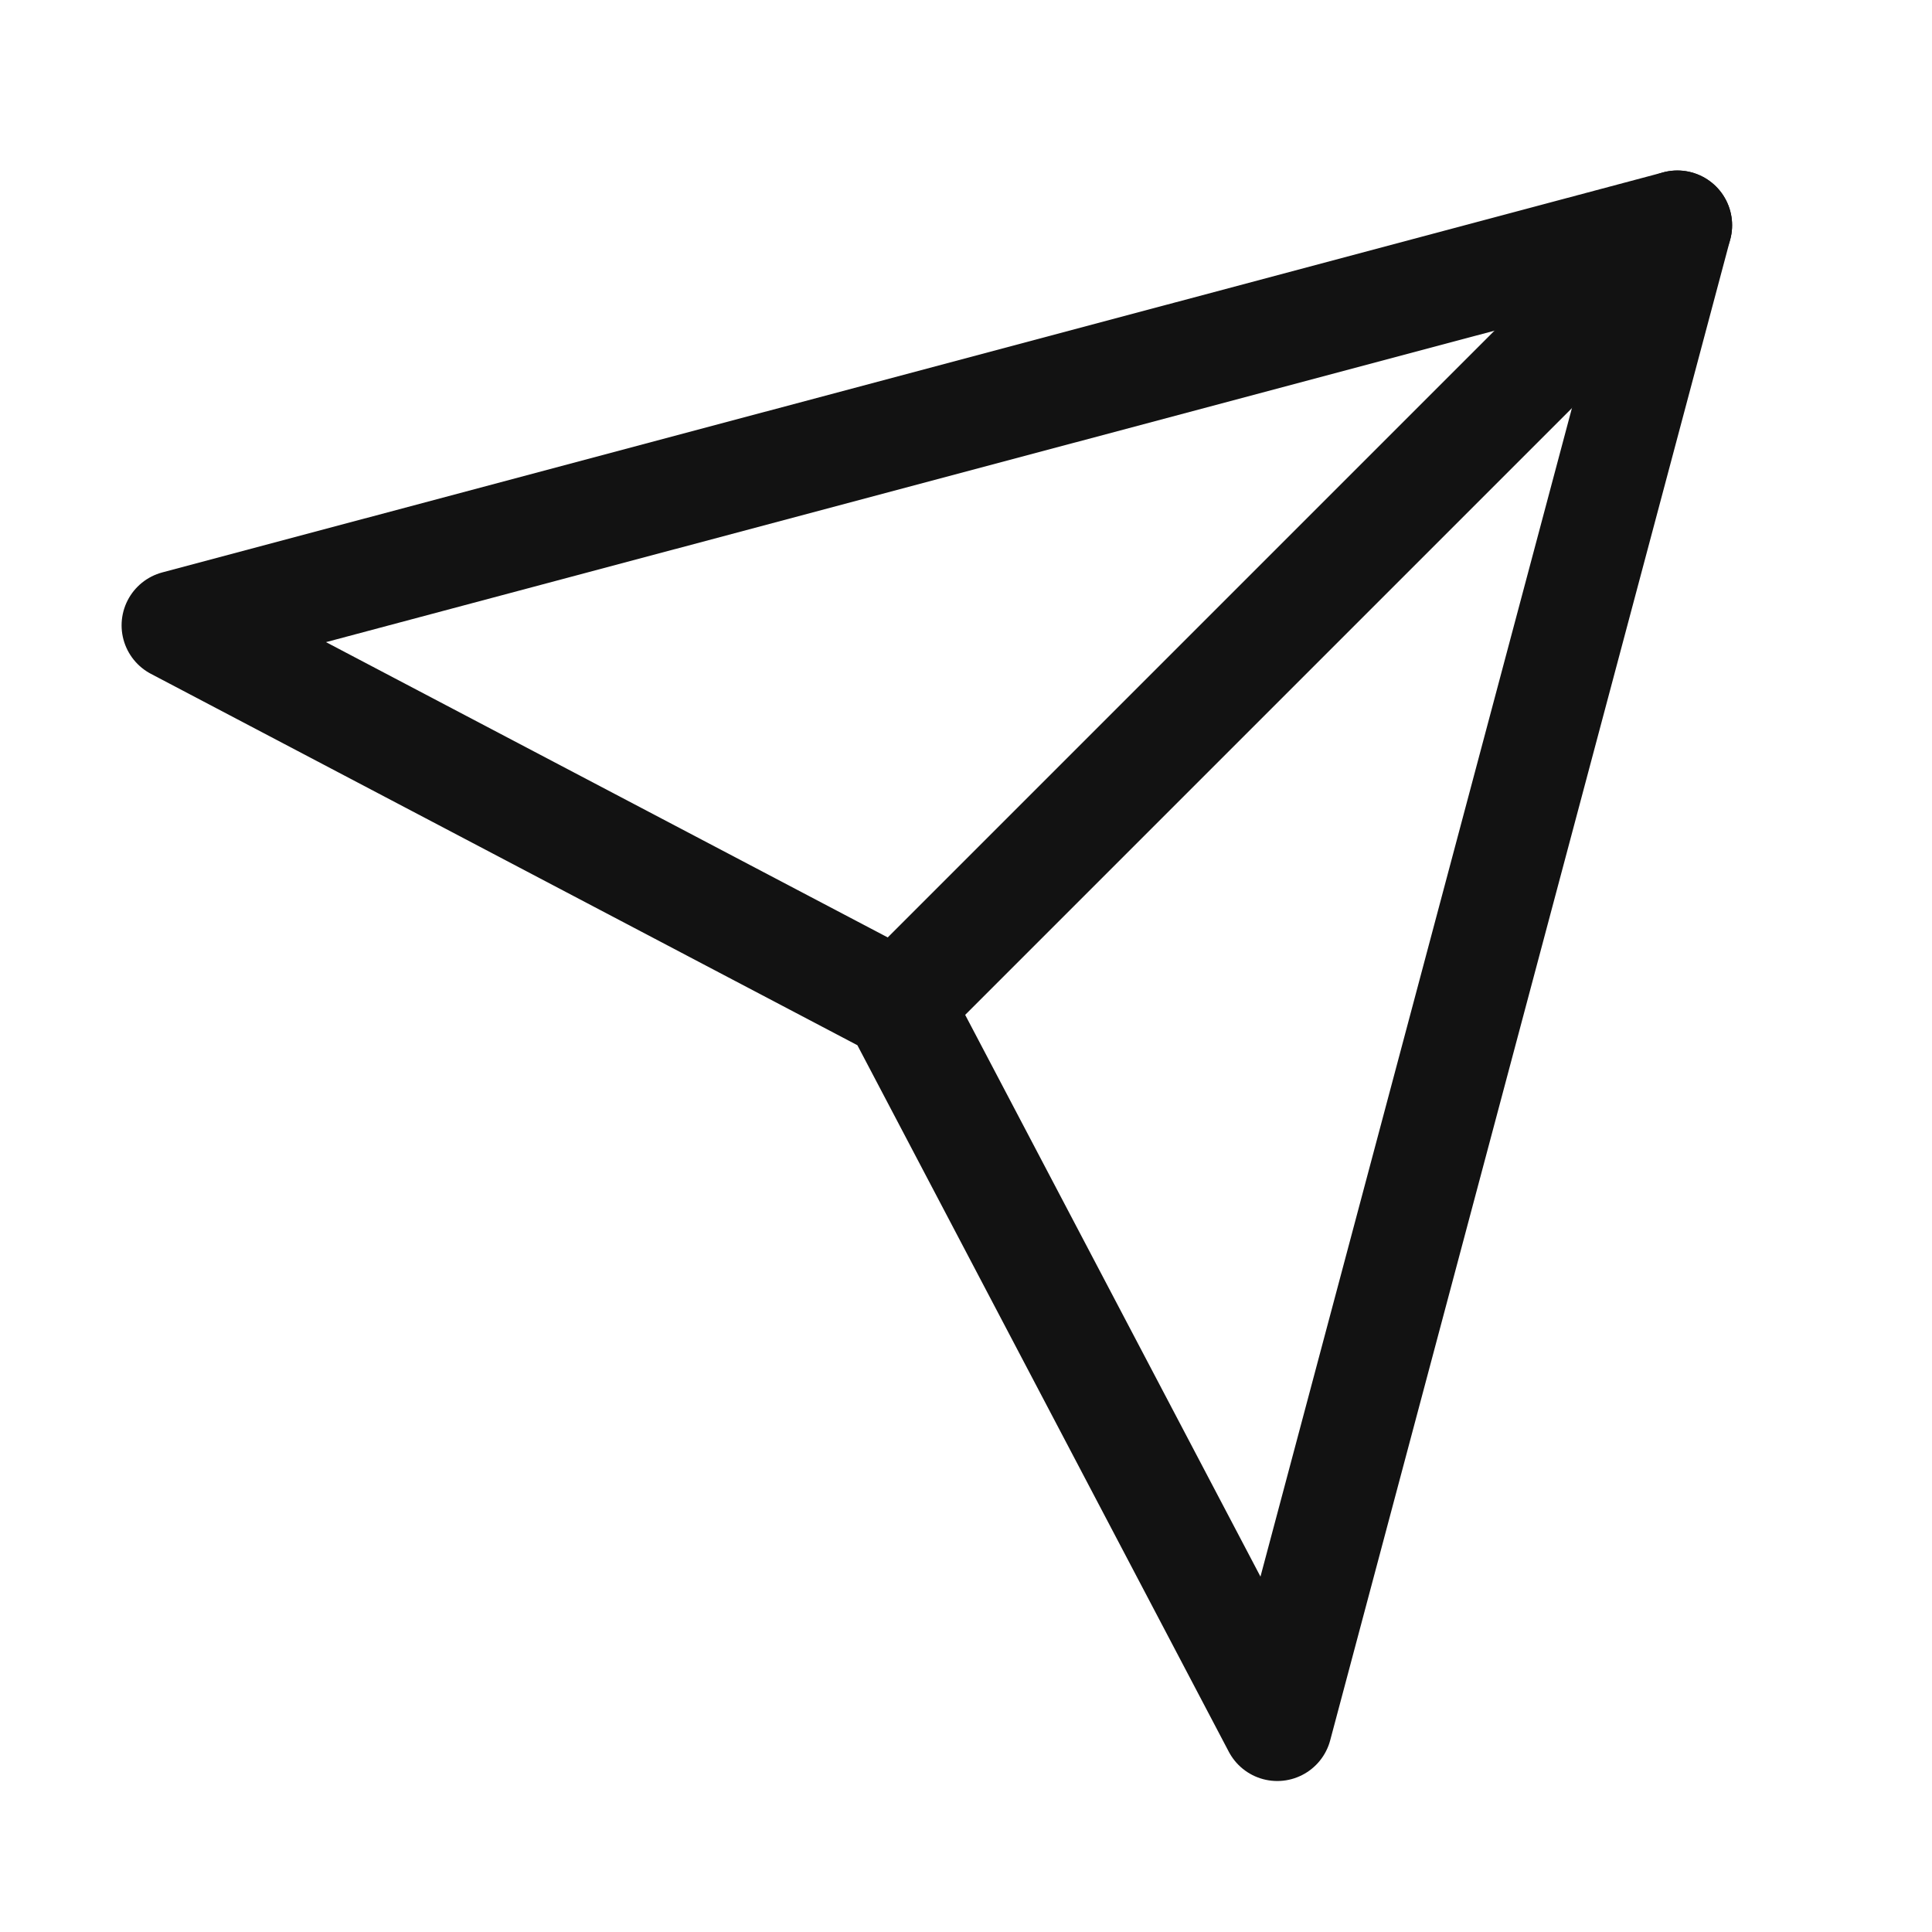
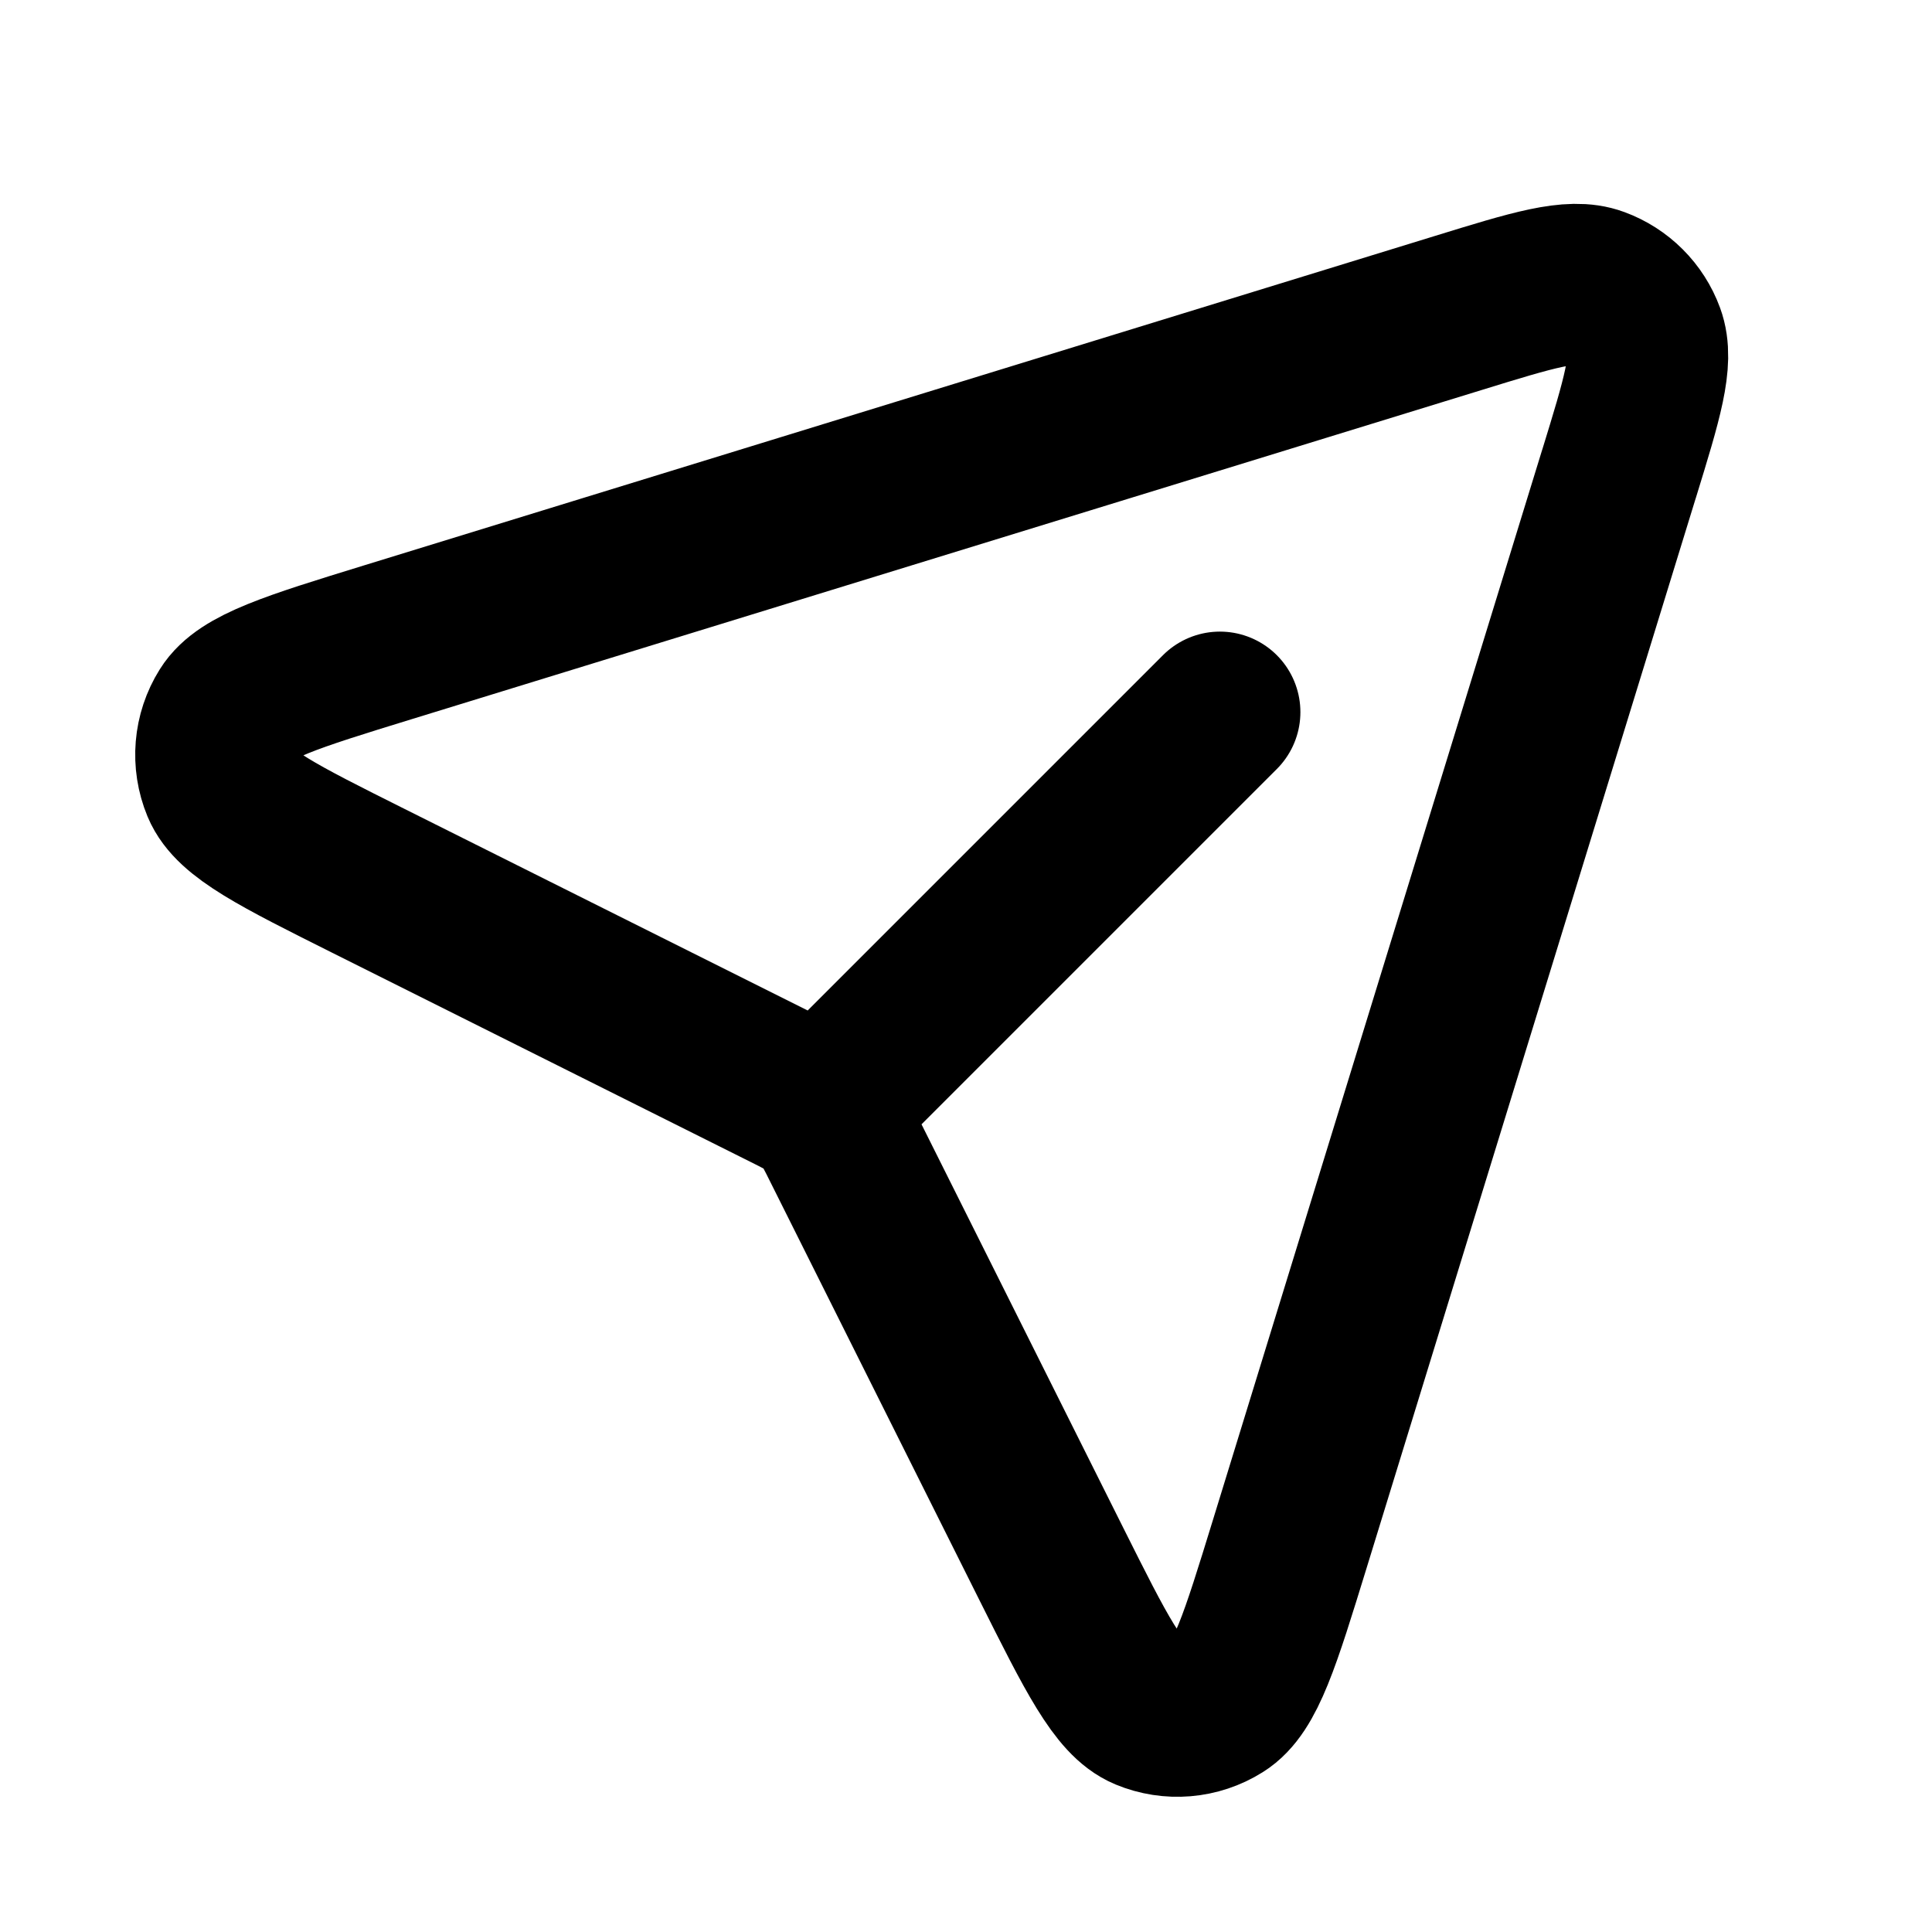
- <svg xmlns="http://www.w3.org/2000/svg" width="1e3" height="1e3" version="1.1" viewBox="0 0 264.58 264.58">
-   <g transform="matrix(1.1839 1.1839 -1.1839 1.1839 163.08 -218.84)" fill="none" stroke="#121212" stroke-linecap="round" stroke-linejoin="round" stroke-width="8.959">
-     <path d="m133.59 77.315 63.673 109.95-63.673-19.795-63.673 19.795z" style="paint-order:stroke markers fill" />
-     <path d="m133.59 167.47v-90.158" style="paint-order:stroke markers fill" />
+ <svg xmlns="http://www.w3.org/2000/svg" width="800px" height="800px" viewBox="0 0 24 24" fill="none">
+   <g id="Communication / Paper_Plane">
+     <path id="Vector" d="M10.308 13.692L15.154 8.846M20.111 5.889L16.021 19.183C15.654 20.375 15.471 20.971 15.154 21.168C14.88 21.34 14.541 21.368 14.242 21.244C13.898 21.101 13.618 20.543 13.06 19.428L10.469 14.246C10.381 14.069 10.337 13.981 10.277 13.904C10.225 13.836 10.165 13.775 10.097 13.723C10.021 13.665 9.935 13.621 9.766 13.537L4.572 10.94C3.457 10.382 2.899 10.103 2.756 9.759C2.632 9.46 2.66 9.12 2.832 8.846C3.029 8.53 3.625 8.346 4.817 7.979L18.112 3.889C19.049 3.6 19.517 3.456 19.834 3.573C20.109 3.674 20.327 3.891 20.428 4.167C20.544 4.483 20.4 4.951 20.112 5.887L20.111 5.889Z" stroke="#000000" stroke-width="2" stroke-linecap="round" stroke-linejoin="round" />
  </g>
</svg>
